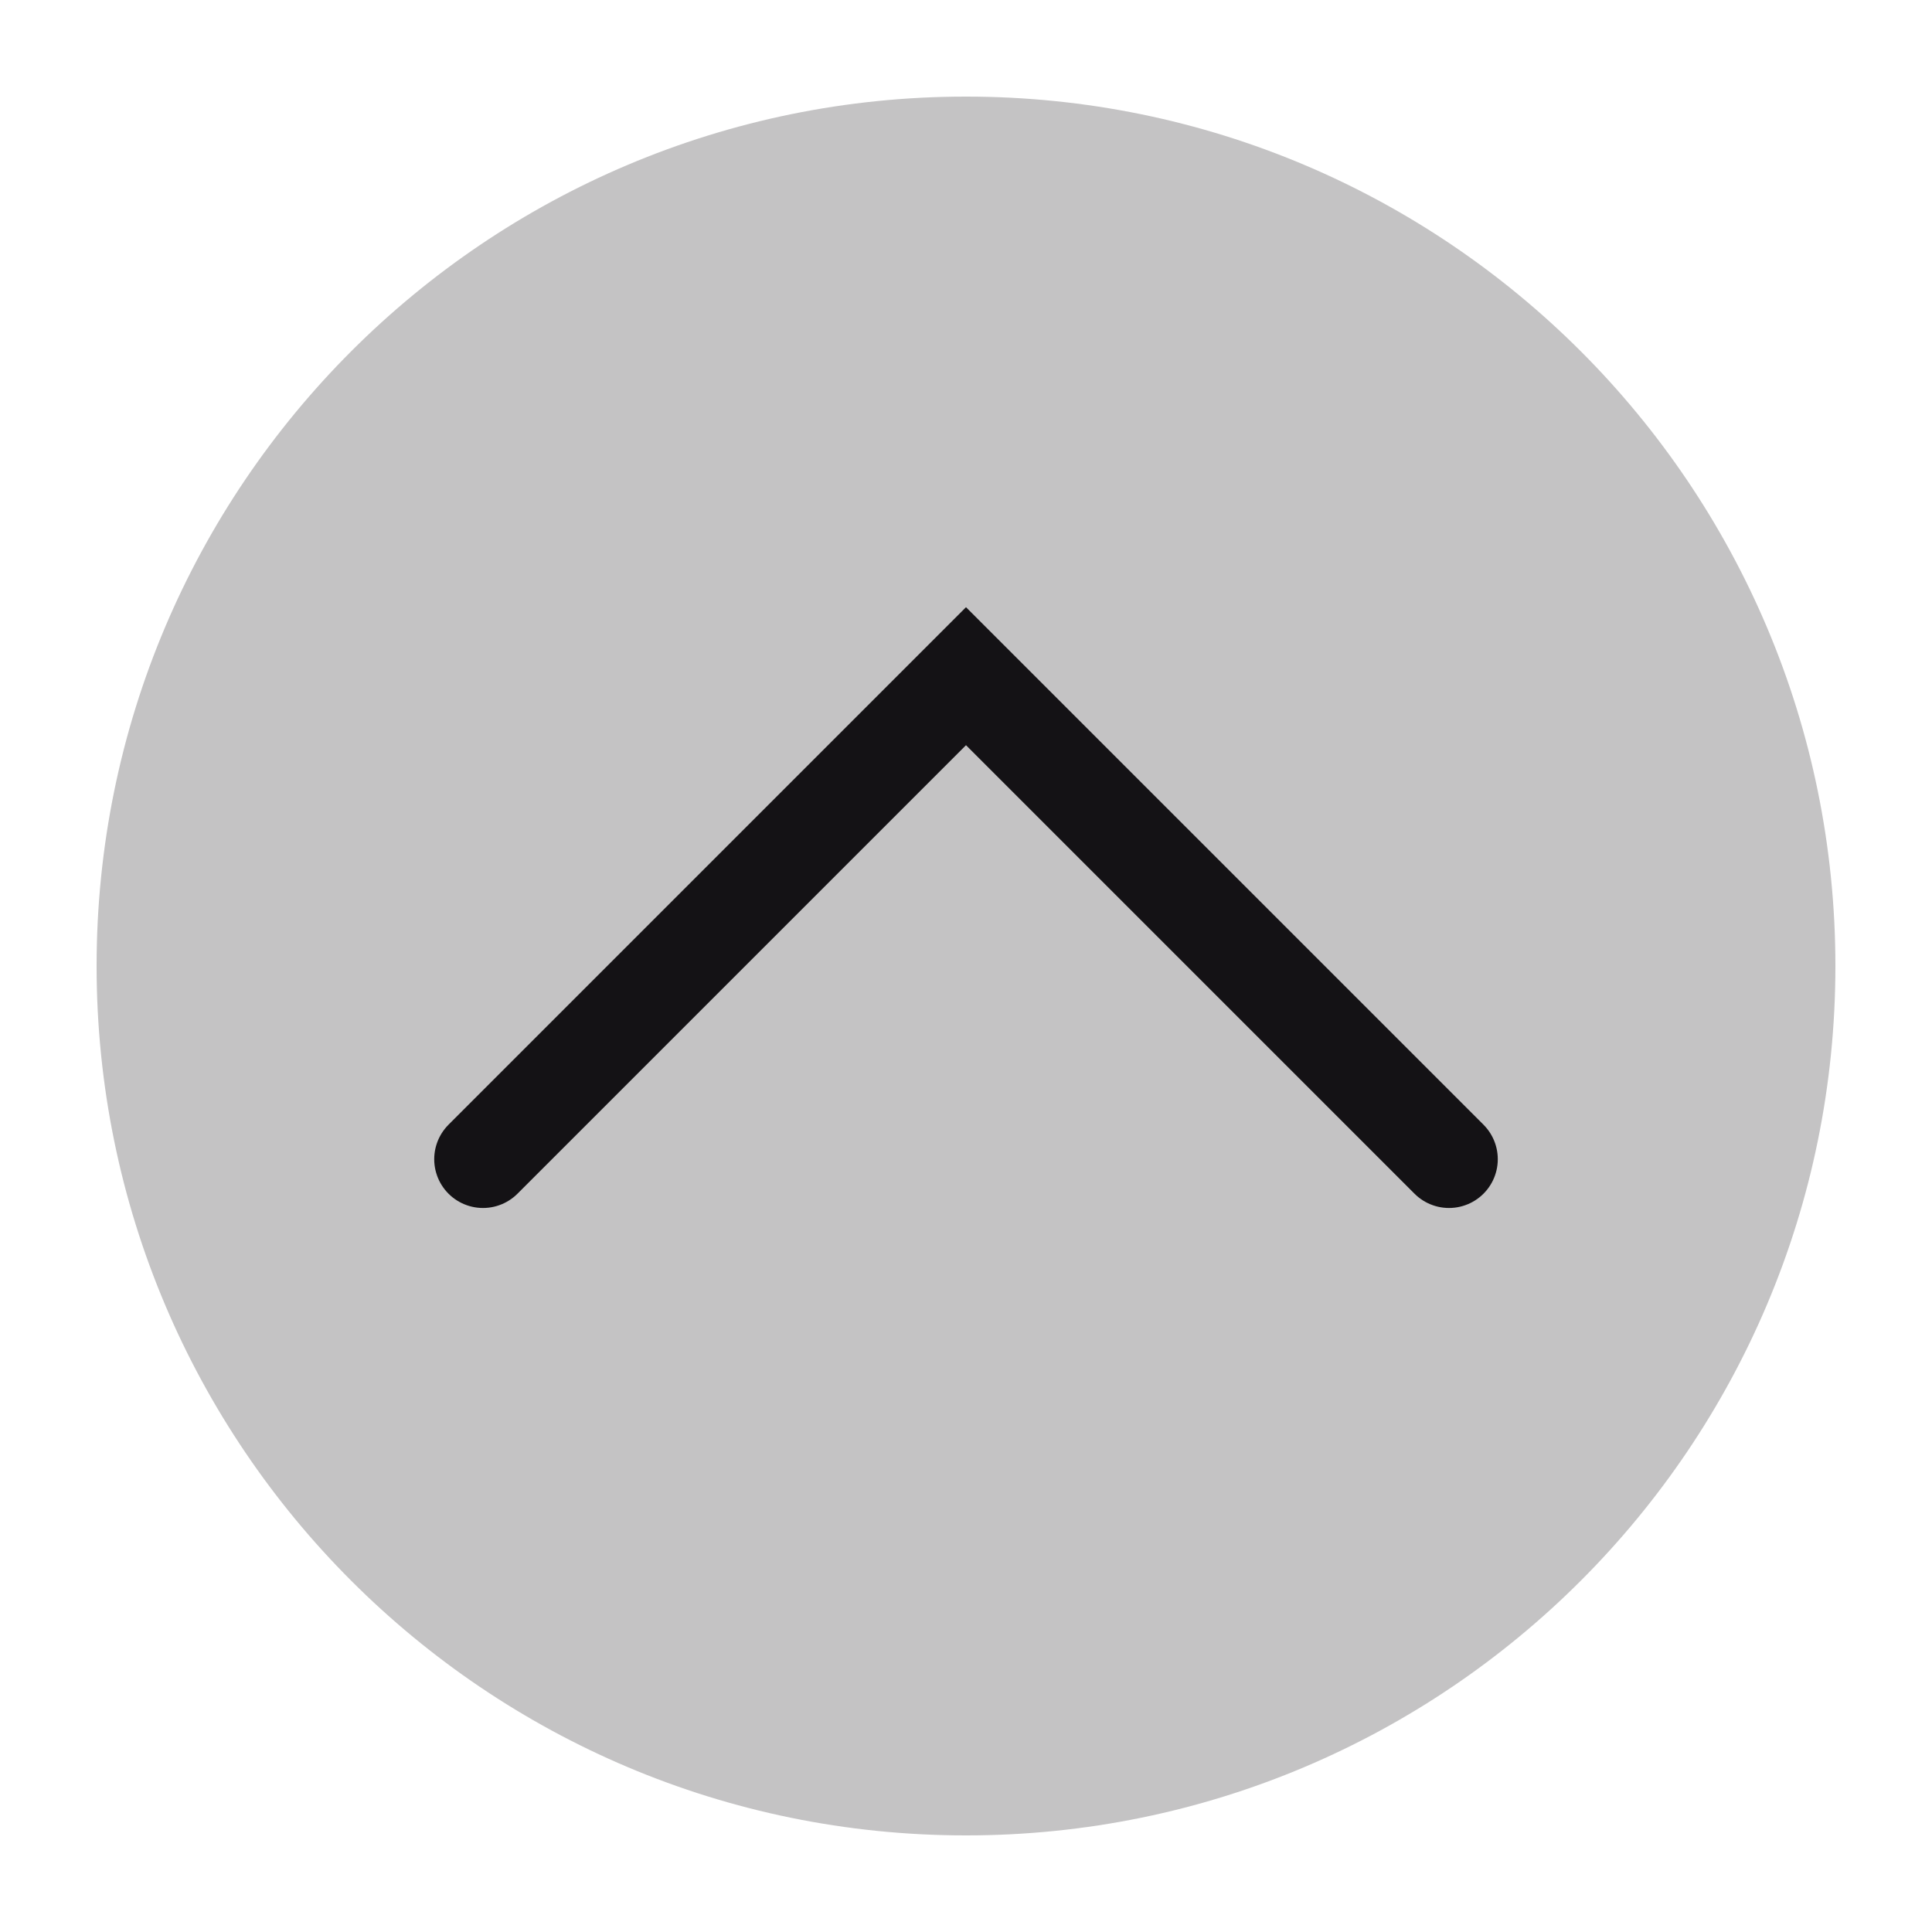
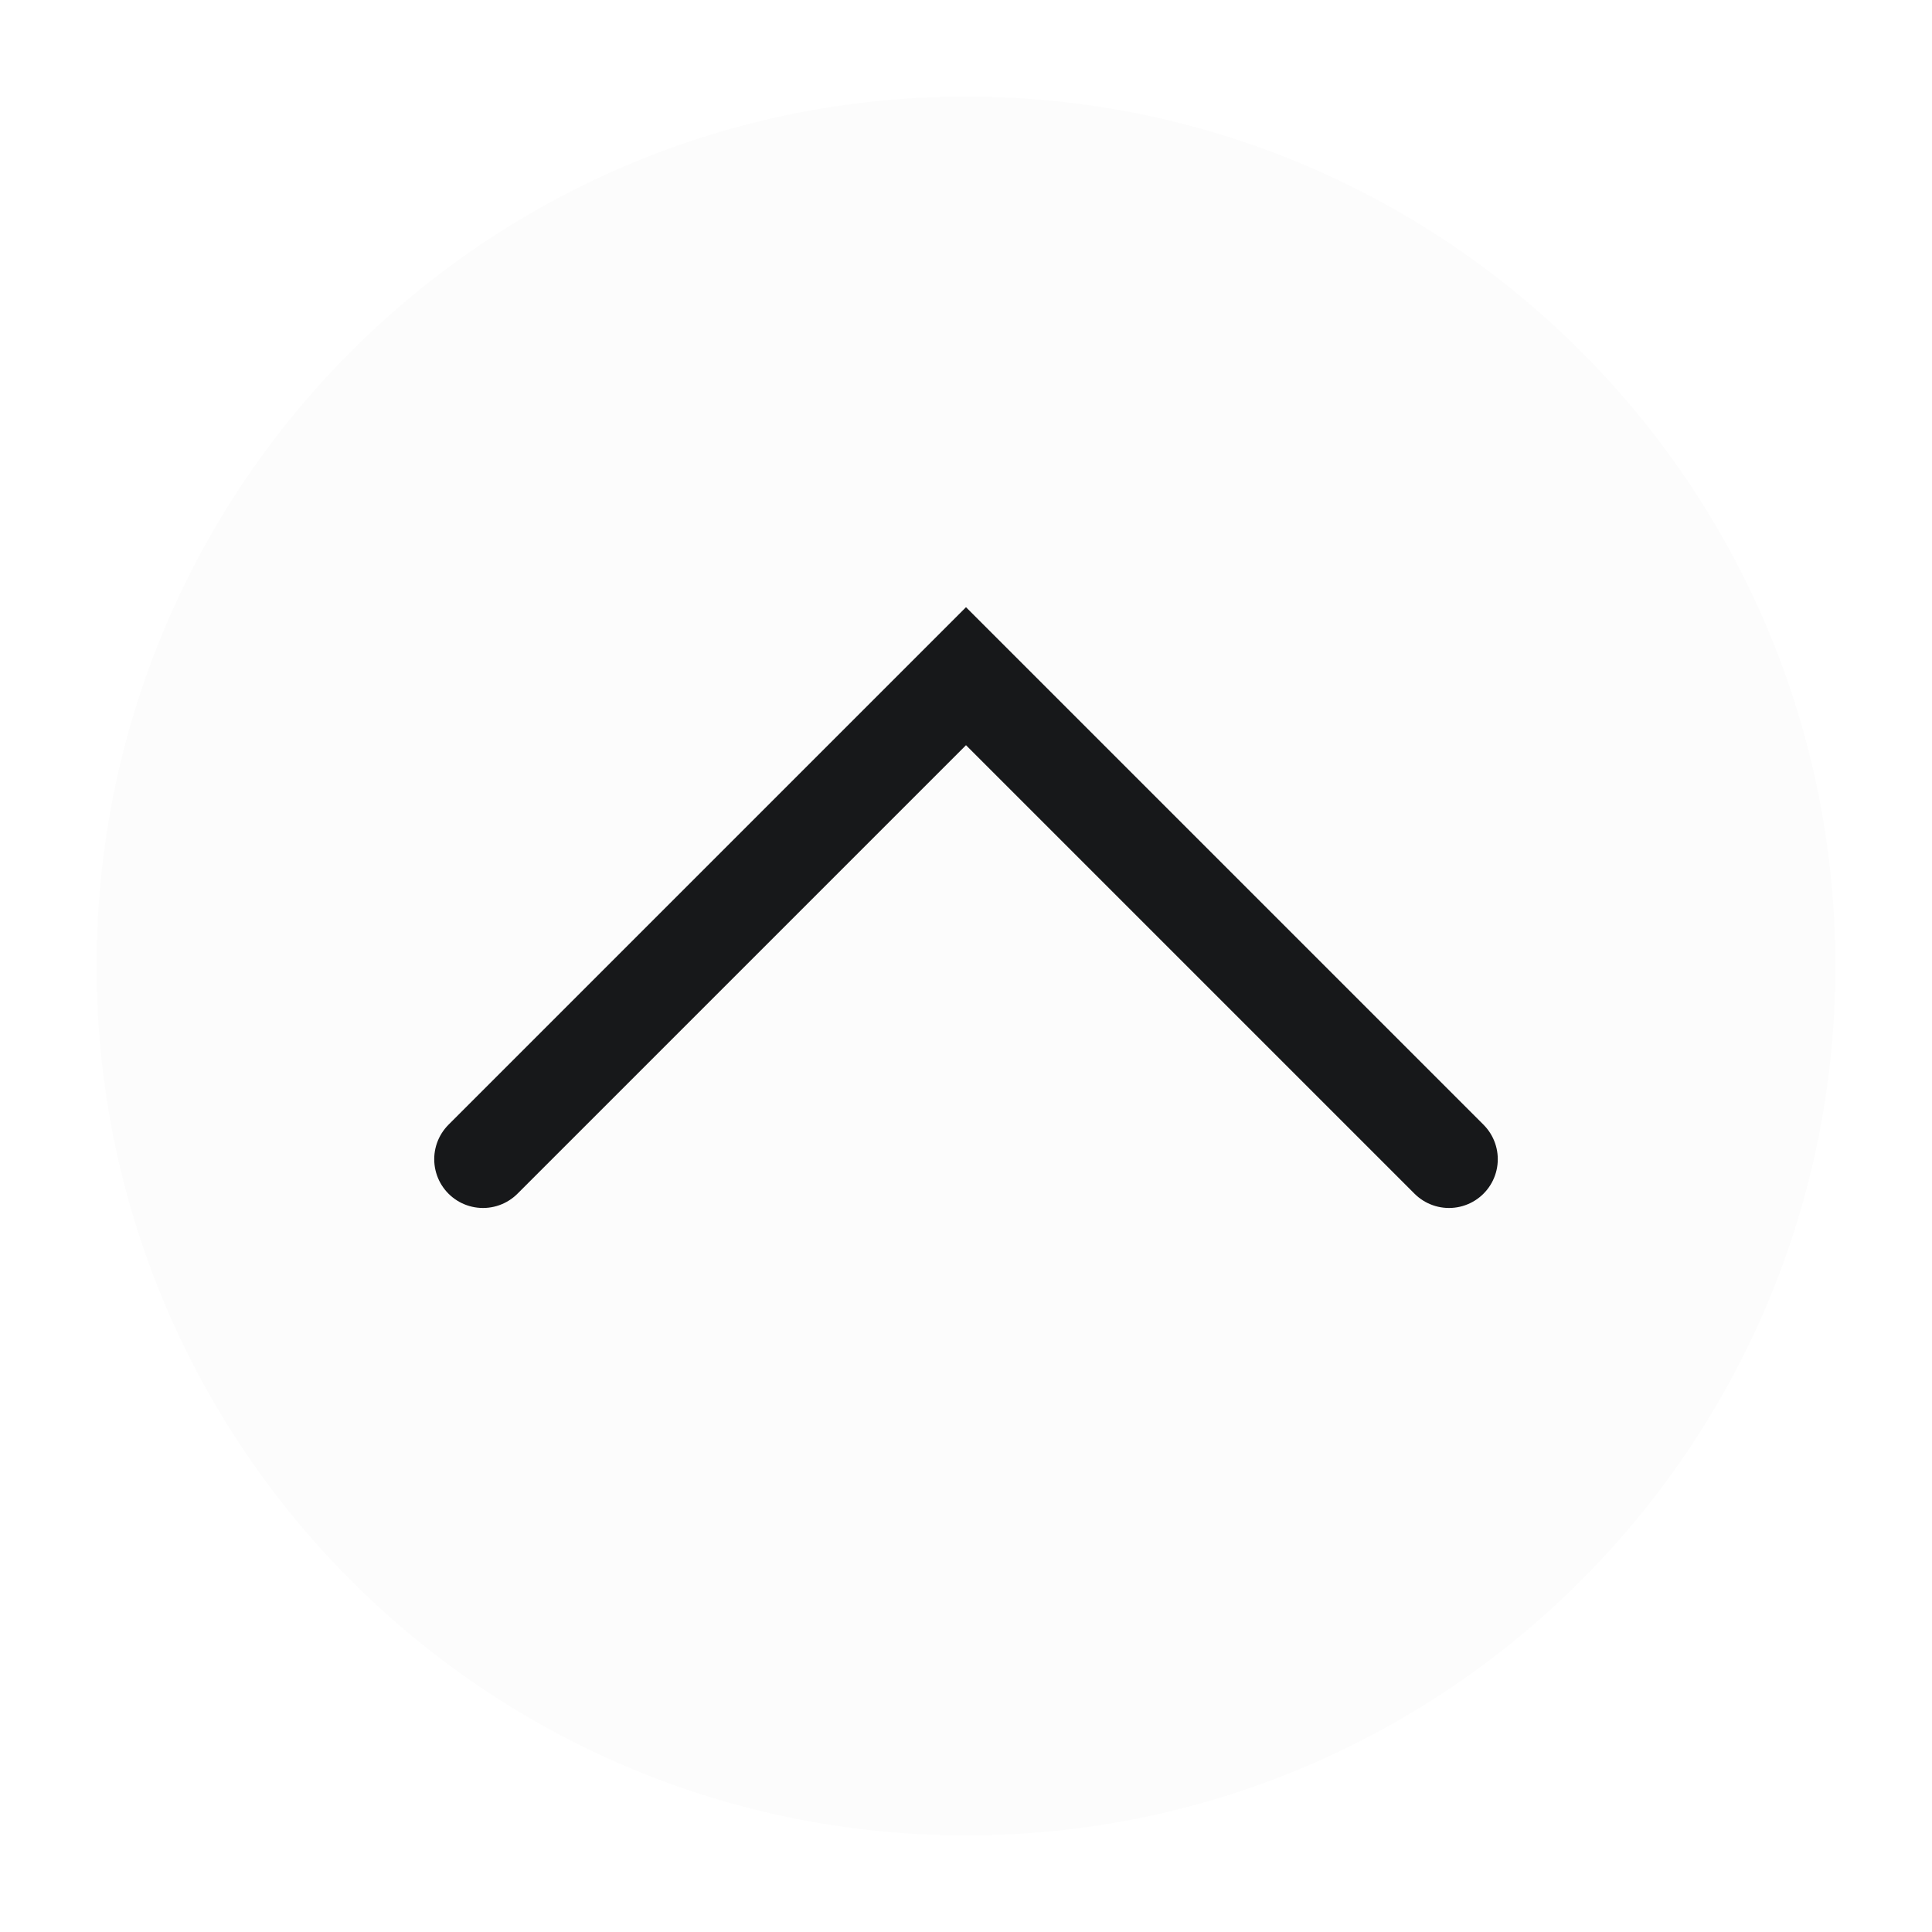
<svg xmlns="http://www.w3.org/2000/svg" viewBox="0 0 50 50" version="1.2" baseProfile="tiny">
  <defs>
</defs>
  <g fill="none" stroke="black" stroke-width="1" fill-rule="evenodd" stroke-linecap="square" stroke-linejoin="bevel">
    <g fill="none" stroke="#000000" stroke-opacity="1" stroke-width="1" stroke-linecap="square" stroke-linejoin="bevel" transform="matrix(1,0,0,1,0,0)" font-family="Noto Sans" font-size="10" font-weight="400" font-style="normal">
</g>
-     <g fill="#c4c3c4" fill-opacity="1" stroke="none" transform="matrix(2.5,0,0,2.5,2.5,2.5)" font-family="Noto Sans" font-size="10" font-weight="400" font-style="normal">
+     <g fill="#fcfcfc" fill-opacity="1" stroke="none" transform="matrix(2.5,0,0,2.5,2.5,2.5)" font-family="Noto Sans" font-size="10" font-weight="400" font-style="normal">
      <circle cx="9" cy="9" r="9" />
    </g>
-     <g fill="none" stroke="#141215" stroke-opacity="1" stroke-width="1.01" stroke-linecap="round" stroke-linejoin="miter" stroke-miterlimit="2" transform="matrix(2.5,0,0,2.5,2.5,2.5)" font-family="Noto Sans" font-size="10" font-weight="400" font-style="normal">
+     <g fill="none" stroke="#17181a" stroke-opacity="1" stroke-width="1.01" stroke-linecap="round" stroke-linejoin="miter" stroke-miterlimit="2" transform="matrix(2.5,0,0,2.5,2.5,2.5)" font-family="Noto Sans" font-size="10" font-weight="400" font-style="normal">
      <polyline fill="none" vector-effect="none" points="4,11 9,6 14,11 " />
    </g>
    <g fill="none" stroke="#000000" stroke-opacity="1" stroke-width="1" stroke-linecap="square" stroke-linejoin="bevel" transform="matrix(1,0,0,1,0,0)" font-family="Noto Sans" font-size="10" font-weight="400" font-style="normal">
</g>
  </g>
</svg>
